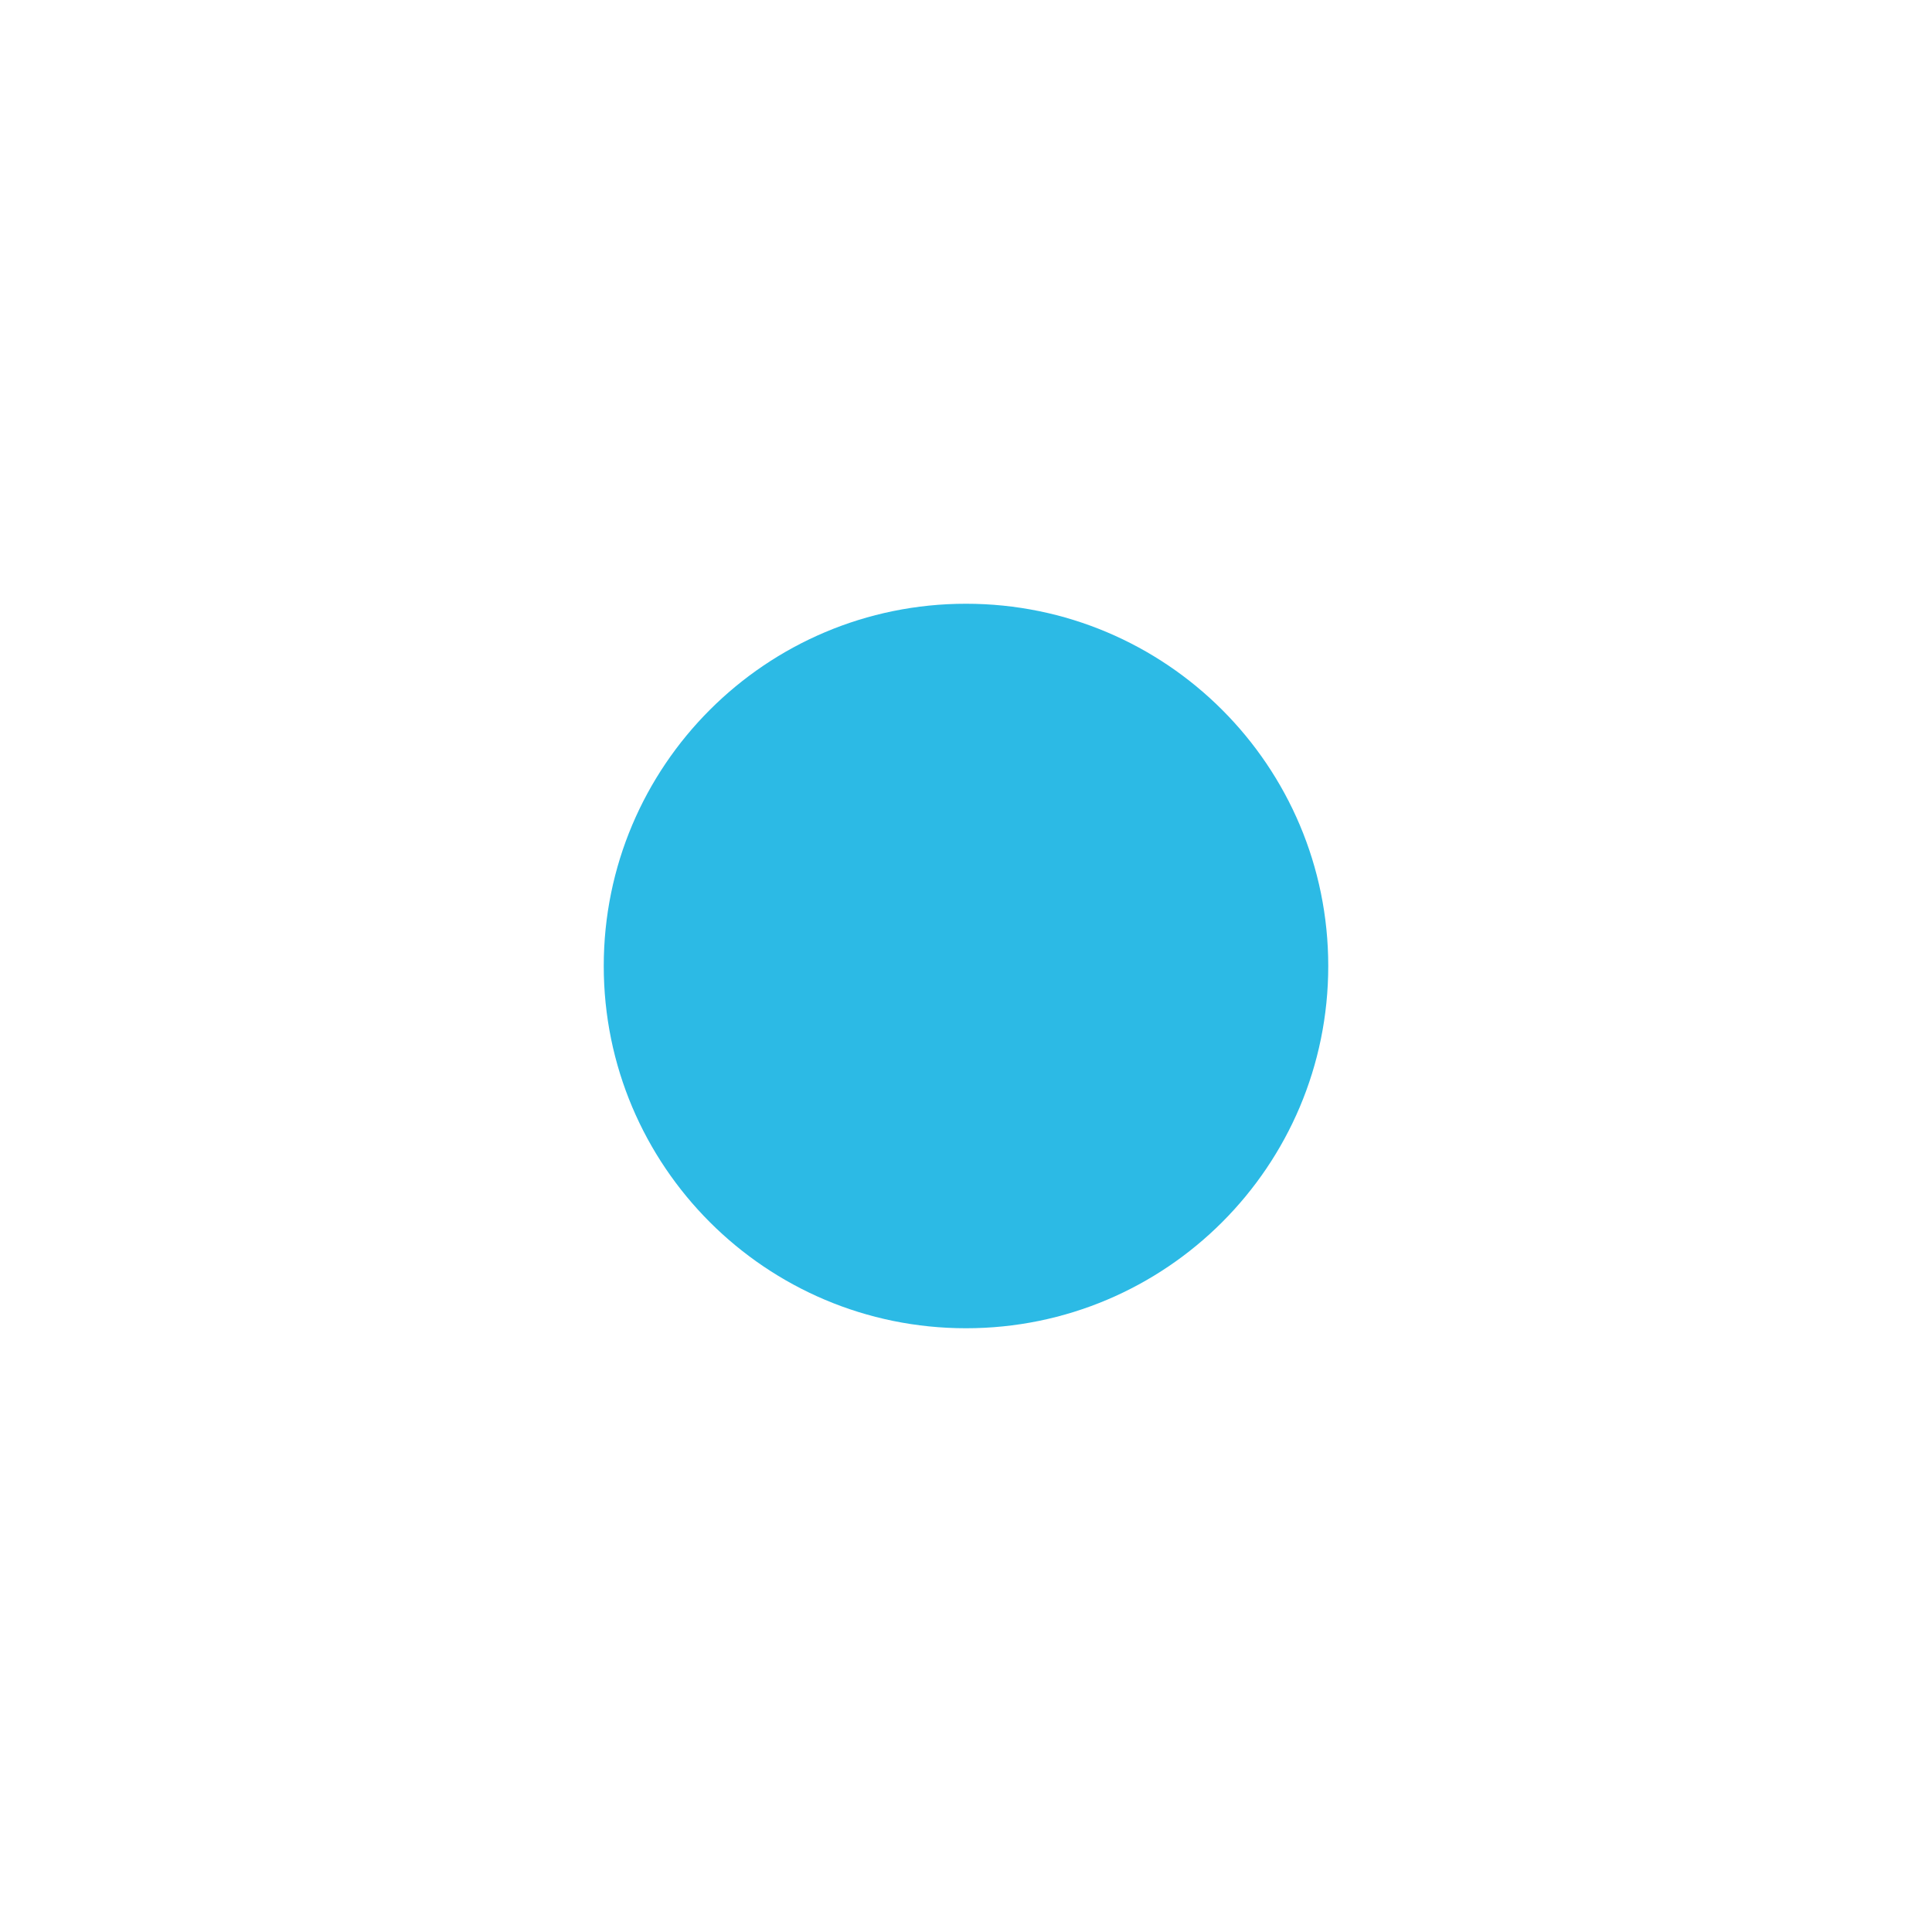
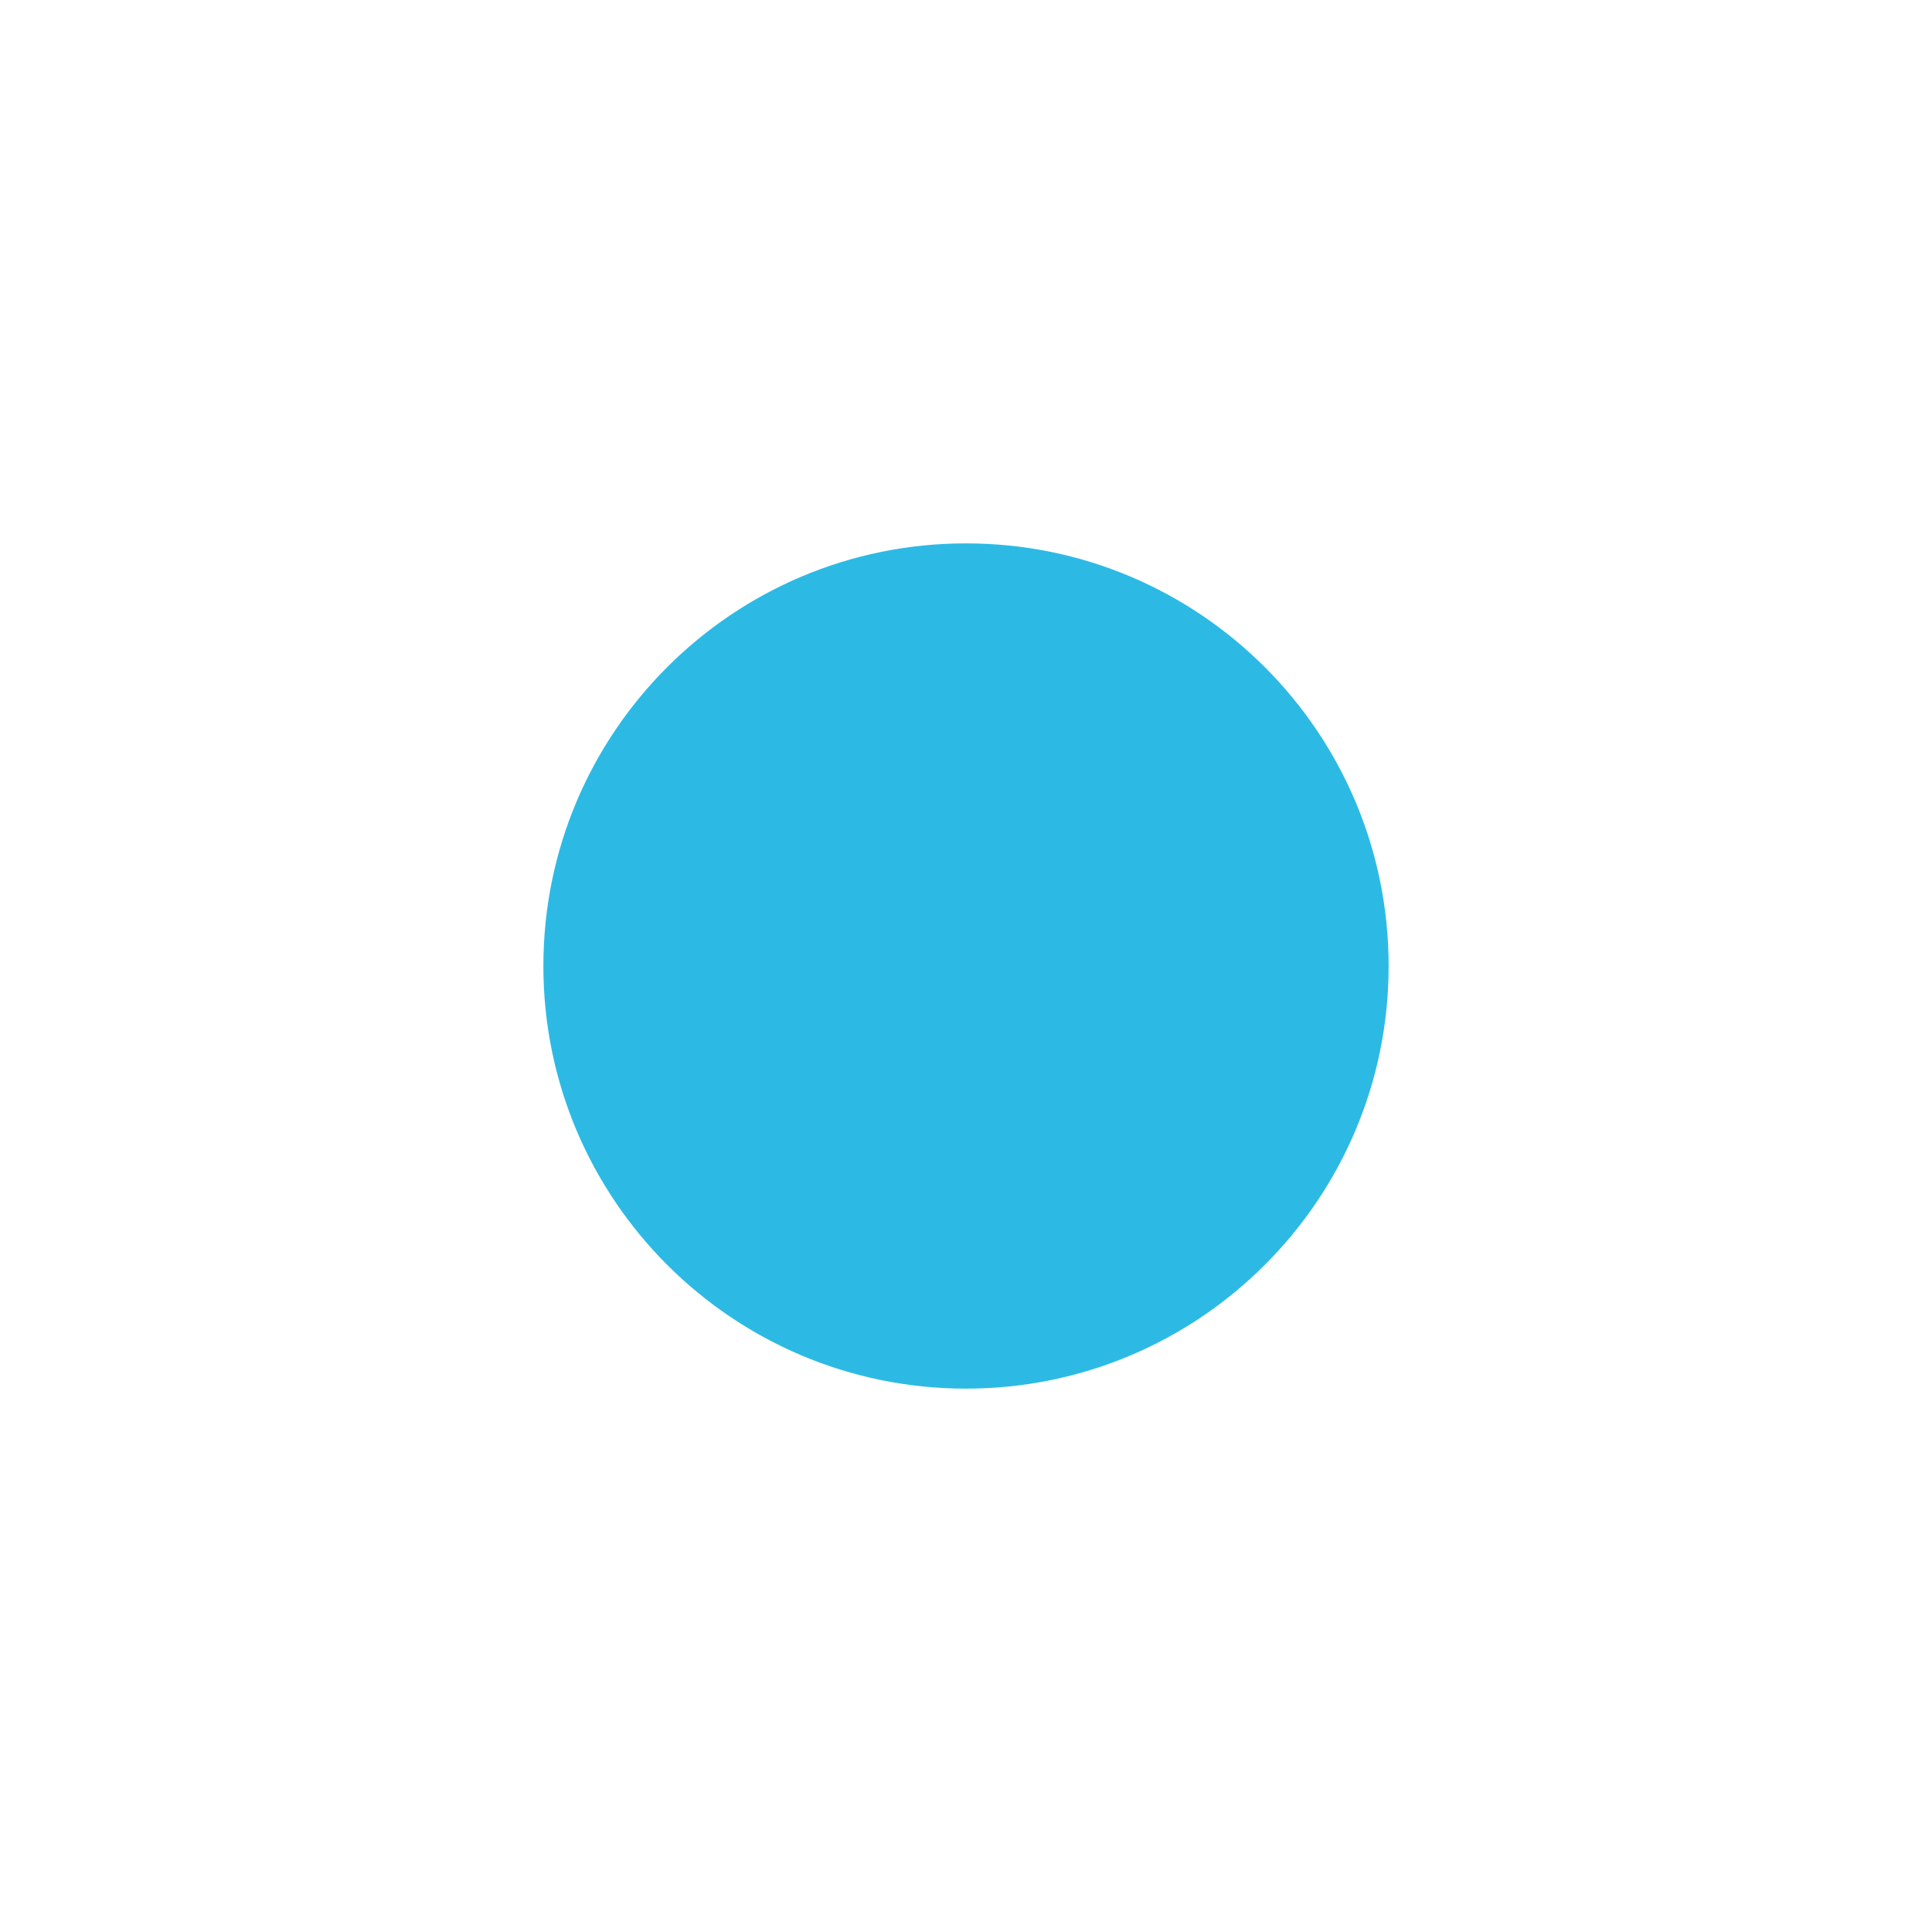
<svg xmlns="http://www.w3.org/2000/svg" viewBox="0 0 16 16" id="svg2" version="1.1" width="100%" height="100%">
  <defs id="defs10" />
-   <path id="path6" d="M 11,8 C 11,9.657 9.657,11 8,11 6.343,11 5,9.657 5,8 5,6.343 6.343,5 8,5 c 1.657,0 3,1.343 3,3 z" style="fill:#2cbae5;fill-opacity:1" />
+   <path id="path6" d="M 11.5,8 C 11.5,9.933 9.933,11.5 8,11.5 6.067,11.5 4.5,9.933 4.5,8 4.5,6.067 6.067,4.5 8,4.5 c 1.933,0 3.5,1.567 3.5,3.5 z" style="fill:#2cbae5;fill-opacity:1" />
</svg>
